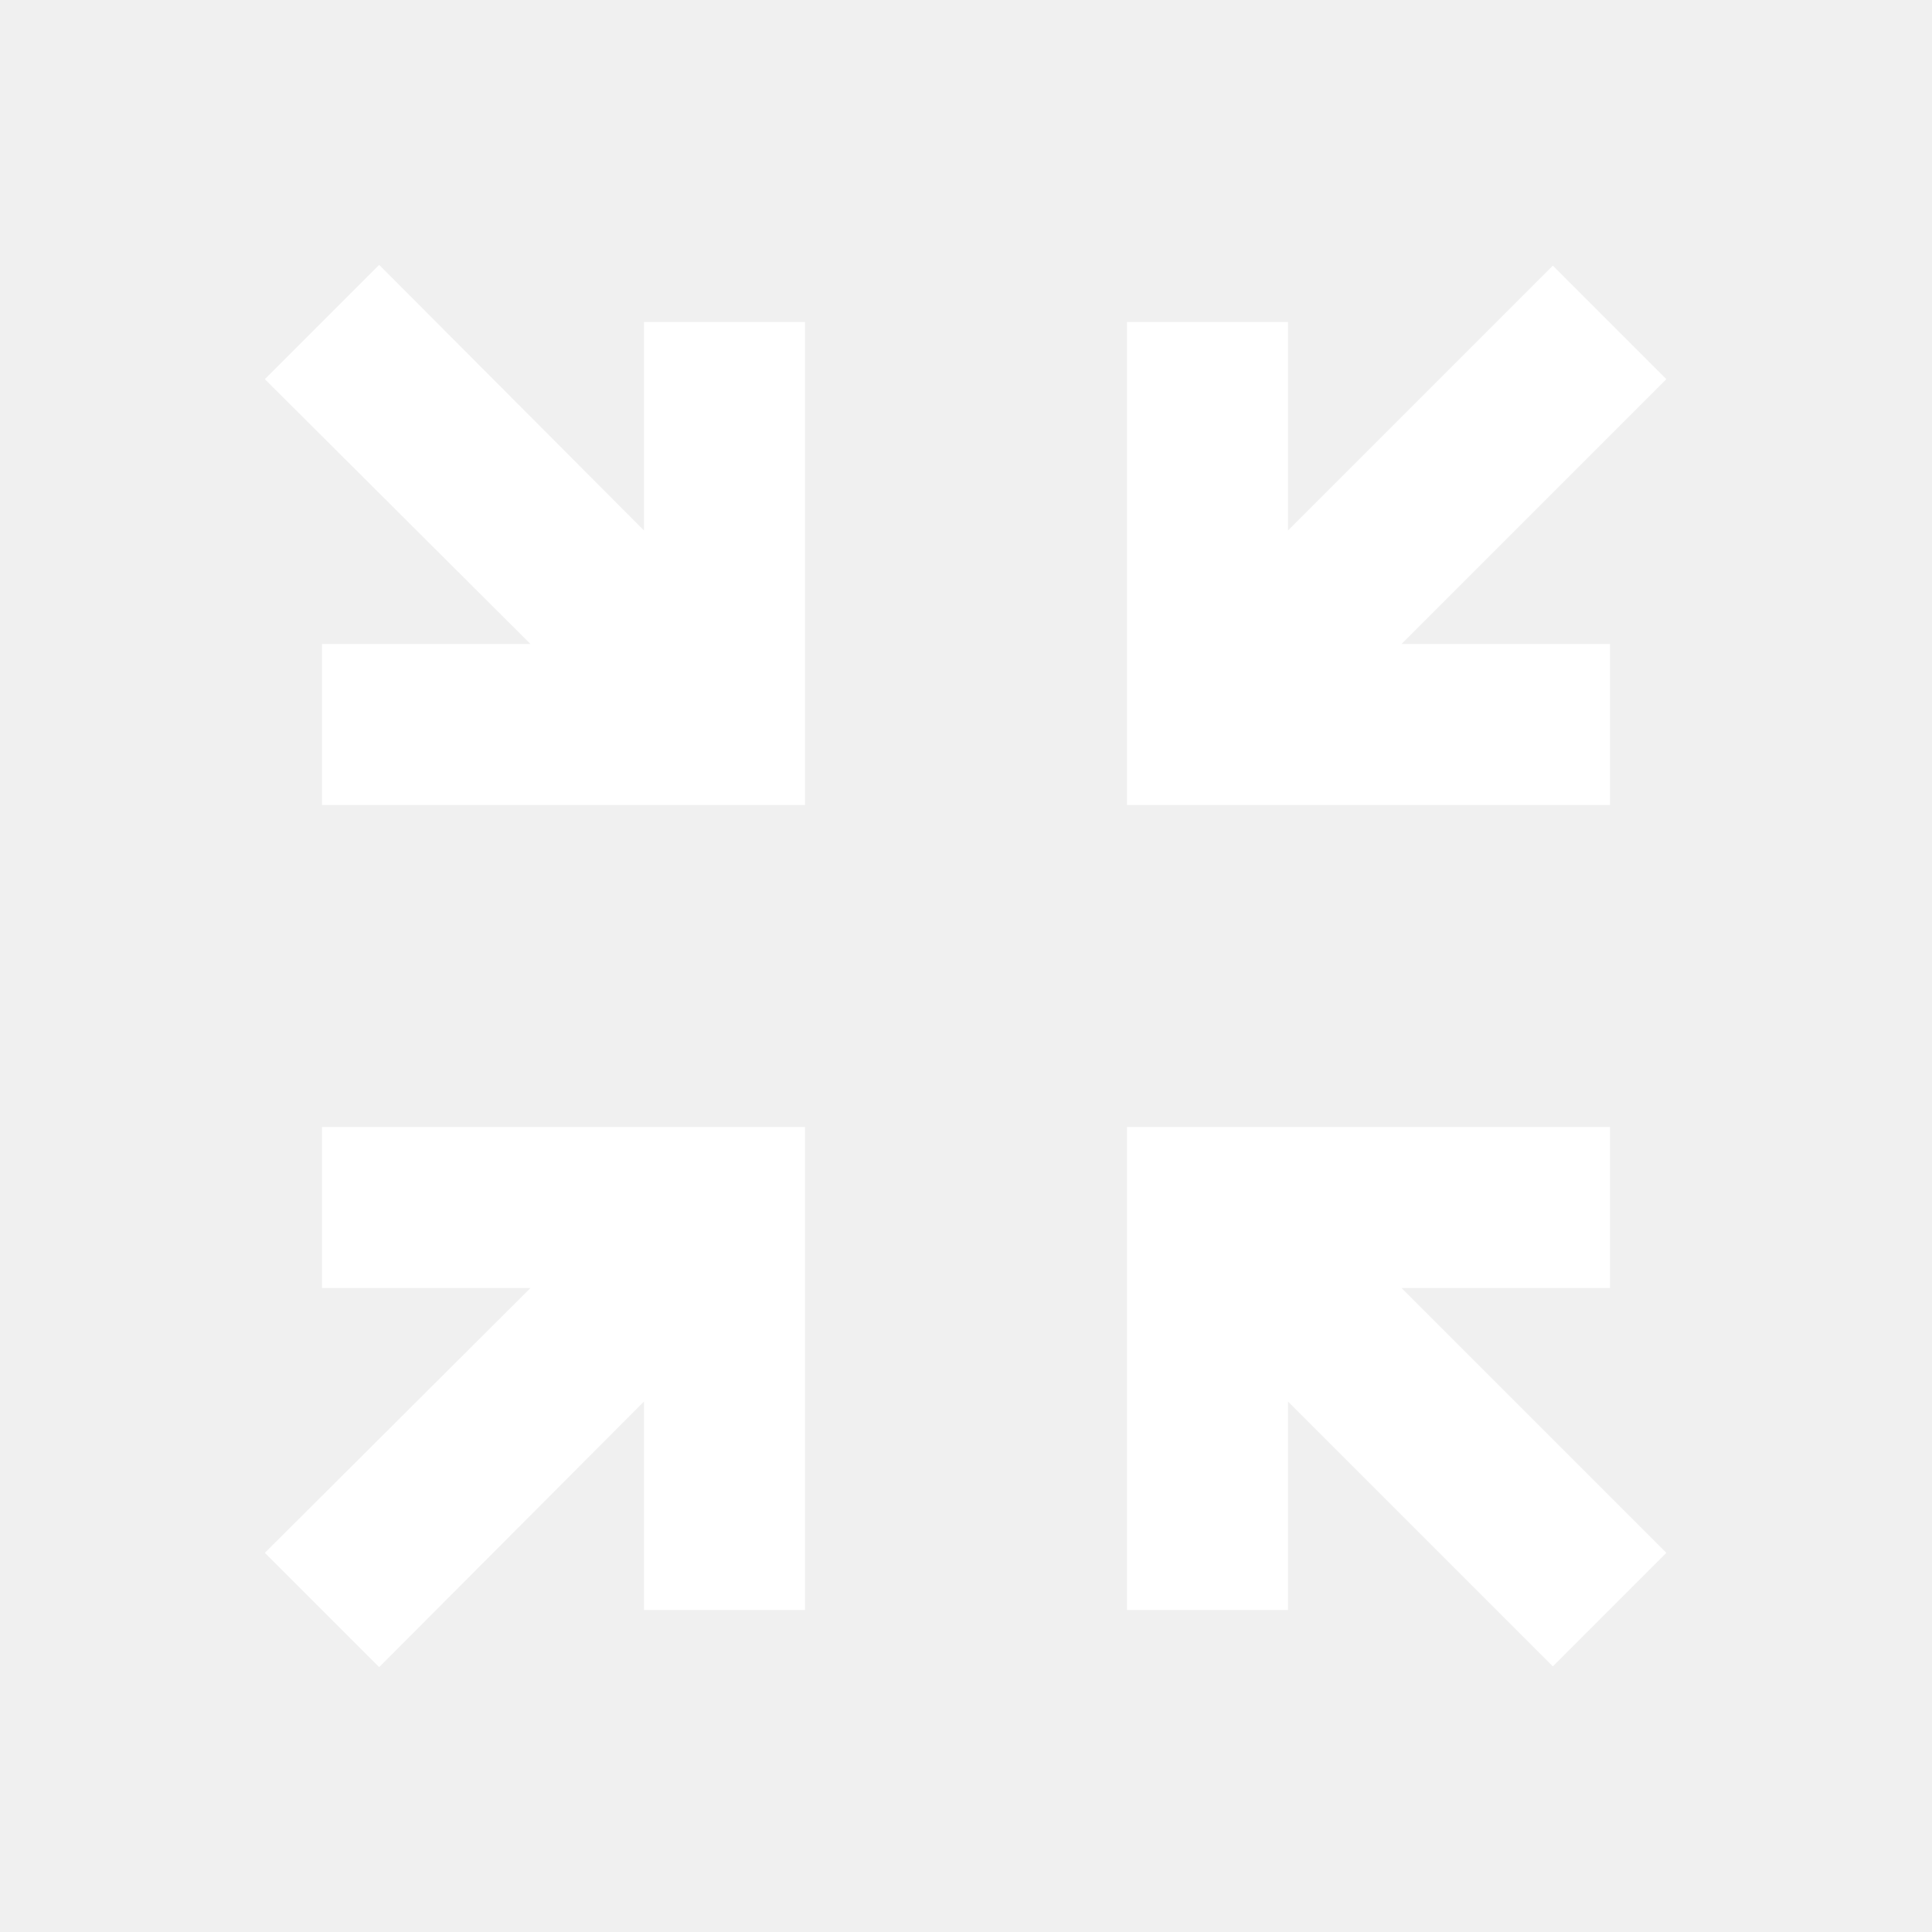
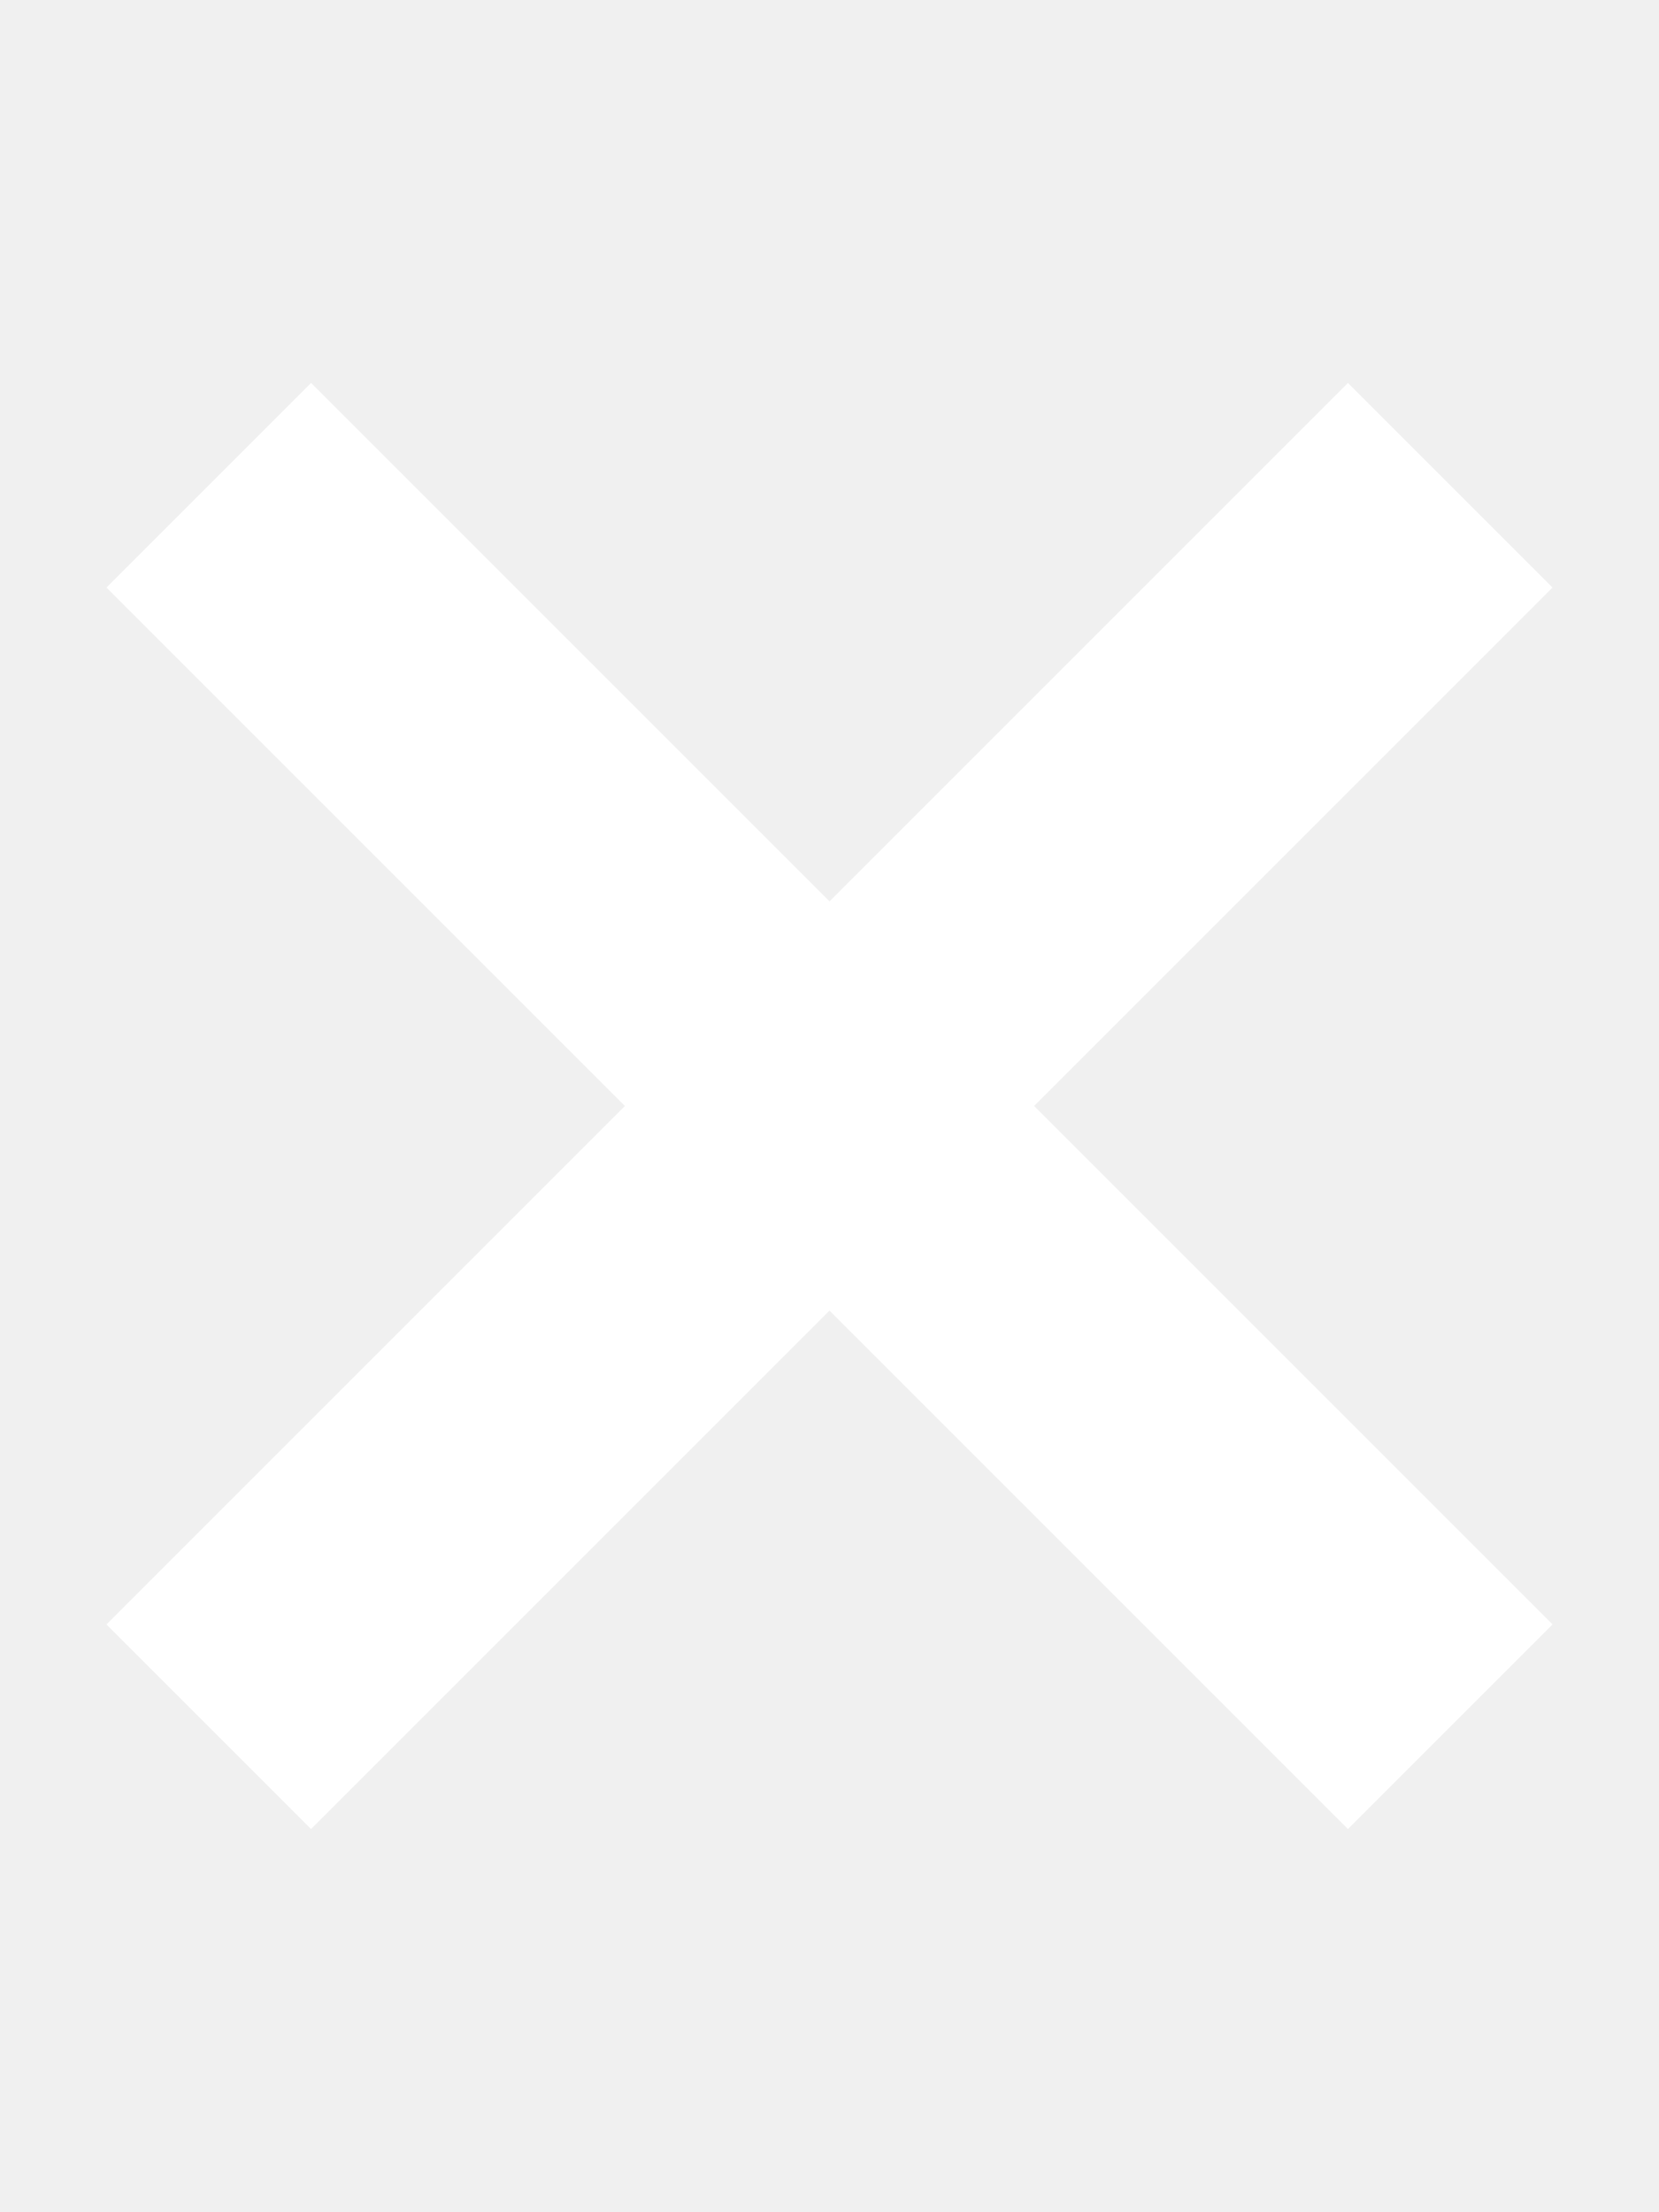
- <svg xmlns="http://www.w3.org/2000/svg" width="800px" height="800px" viewBox="0 0 24 24" fill="#ffffff">
-   <g id="SVGRepo_bgCarrier" stroke-width="0" />
-   <g id="SVGRepo_tracerCarrier" stroke-linecap="round" stroke-linejoin="round" />
-   <g id="SVGRepo_iconCarrier">
-     <rect x="0" fill="none" width="24" height="24" />
-     <g>
-       <path d="M14 10V4h2v2.59l3.29-3.29 1.41 1.41L17.41 8H20v2zM4 10V8h2.59l-3.3-3.29 1.42-1.42L8 6.59V4h2v6zm16 4v2h-2.59l3.29 3.29-1.41 1.41L16 17.41V20h-2v-6zm-10 0v6H8v-2.59l-3.29 3.3-1.42-1.42L6.59 16H4v-2z" />
-     </g>
-   </g>
+ <svg xmlns="http://www.w3.org/2000/svg" fill="#fff" width="12" height="16" viewBox="0 0 12 16">
+   <path fill-rule="evenodd" d="M7.48 8l3.75 3.75-1.48 1.48L6 9.48l-3.75 3.75-1.48-1.48L4.52 8 .77 4.25l1.48-1.48L6 6.52l3.75-3.75 1.48 1.48L7.48 8z" />
</svg>
